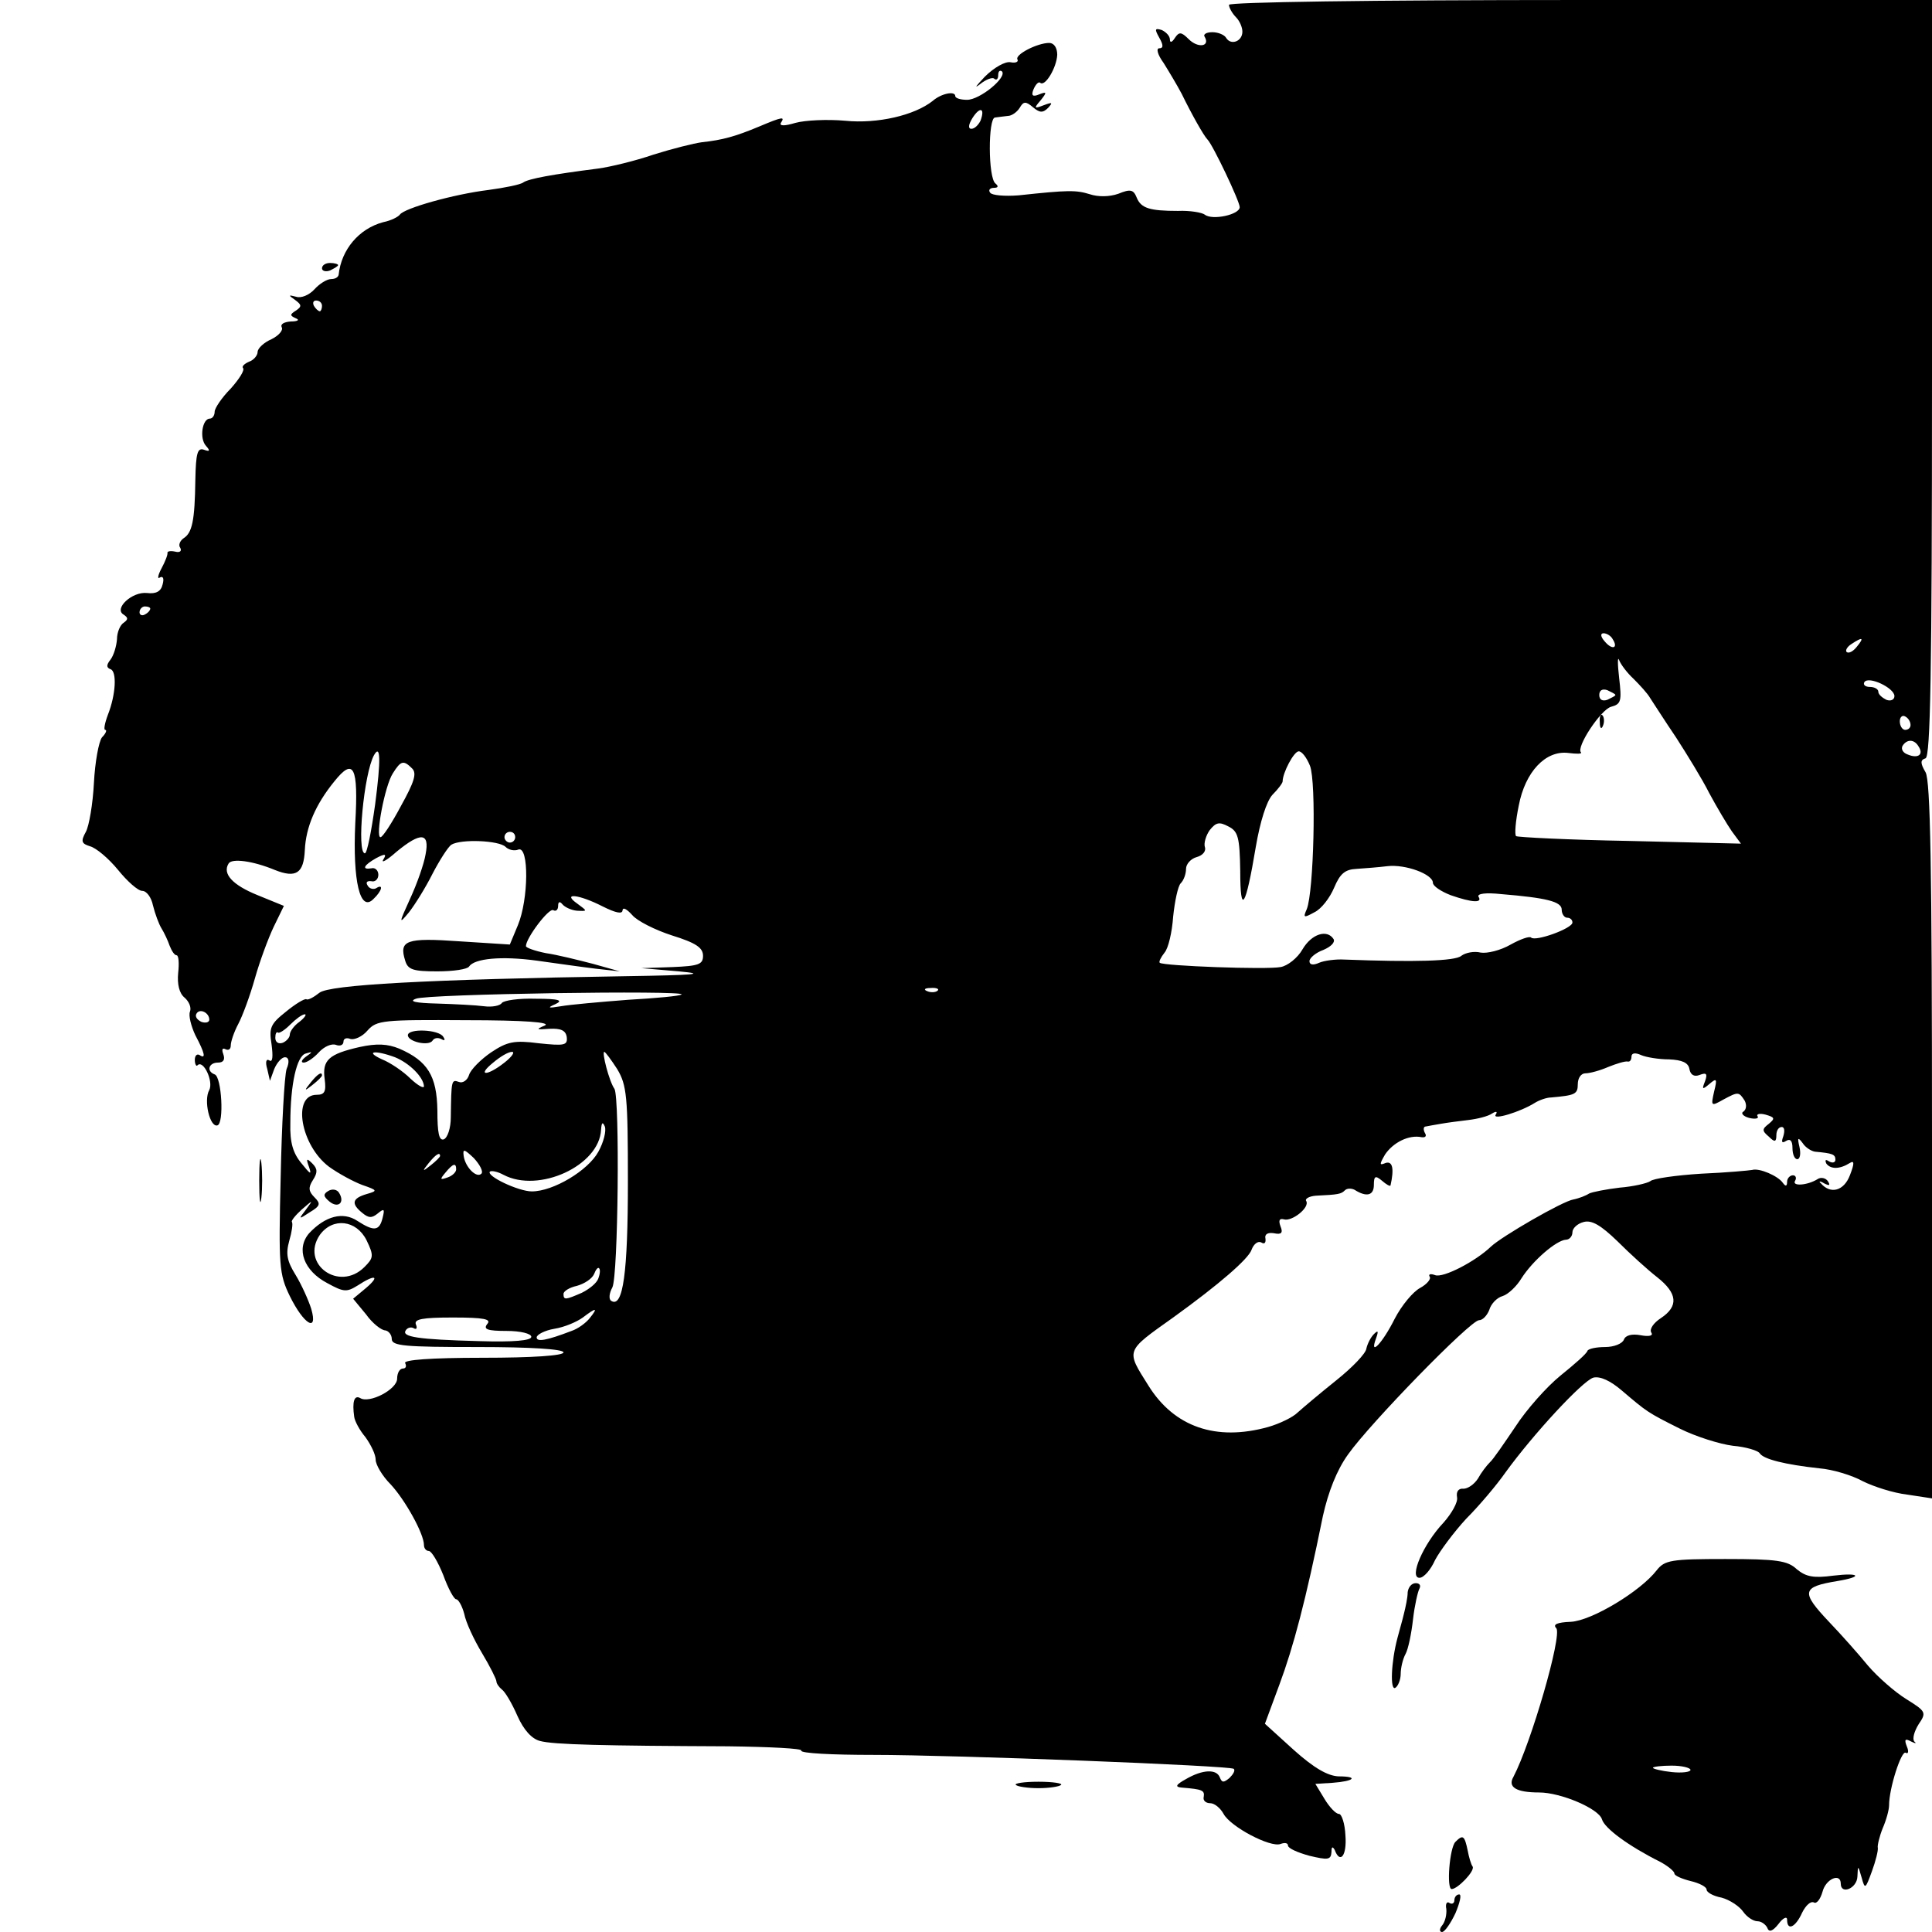
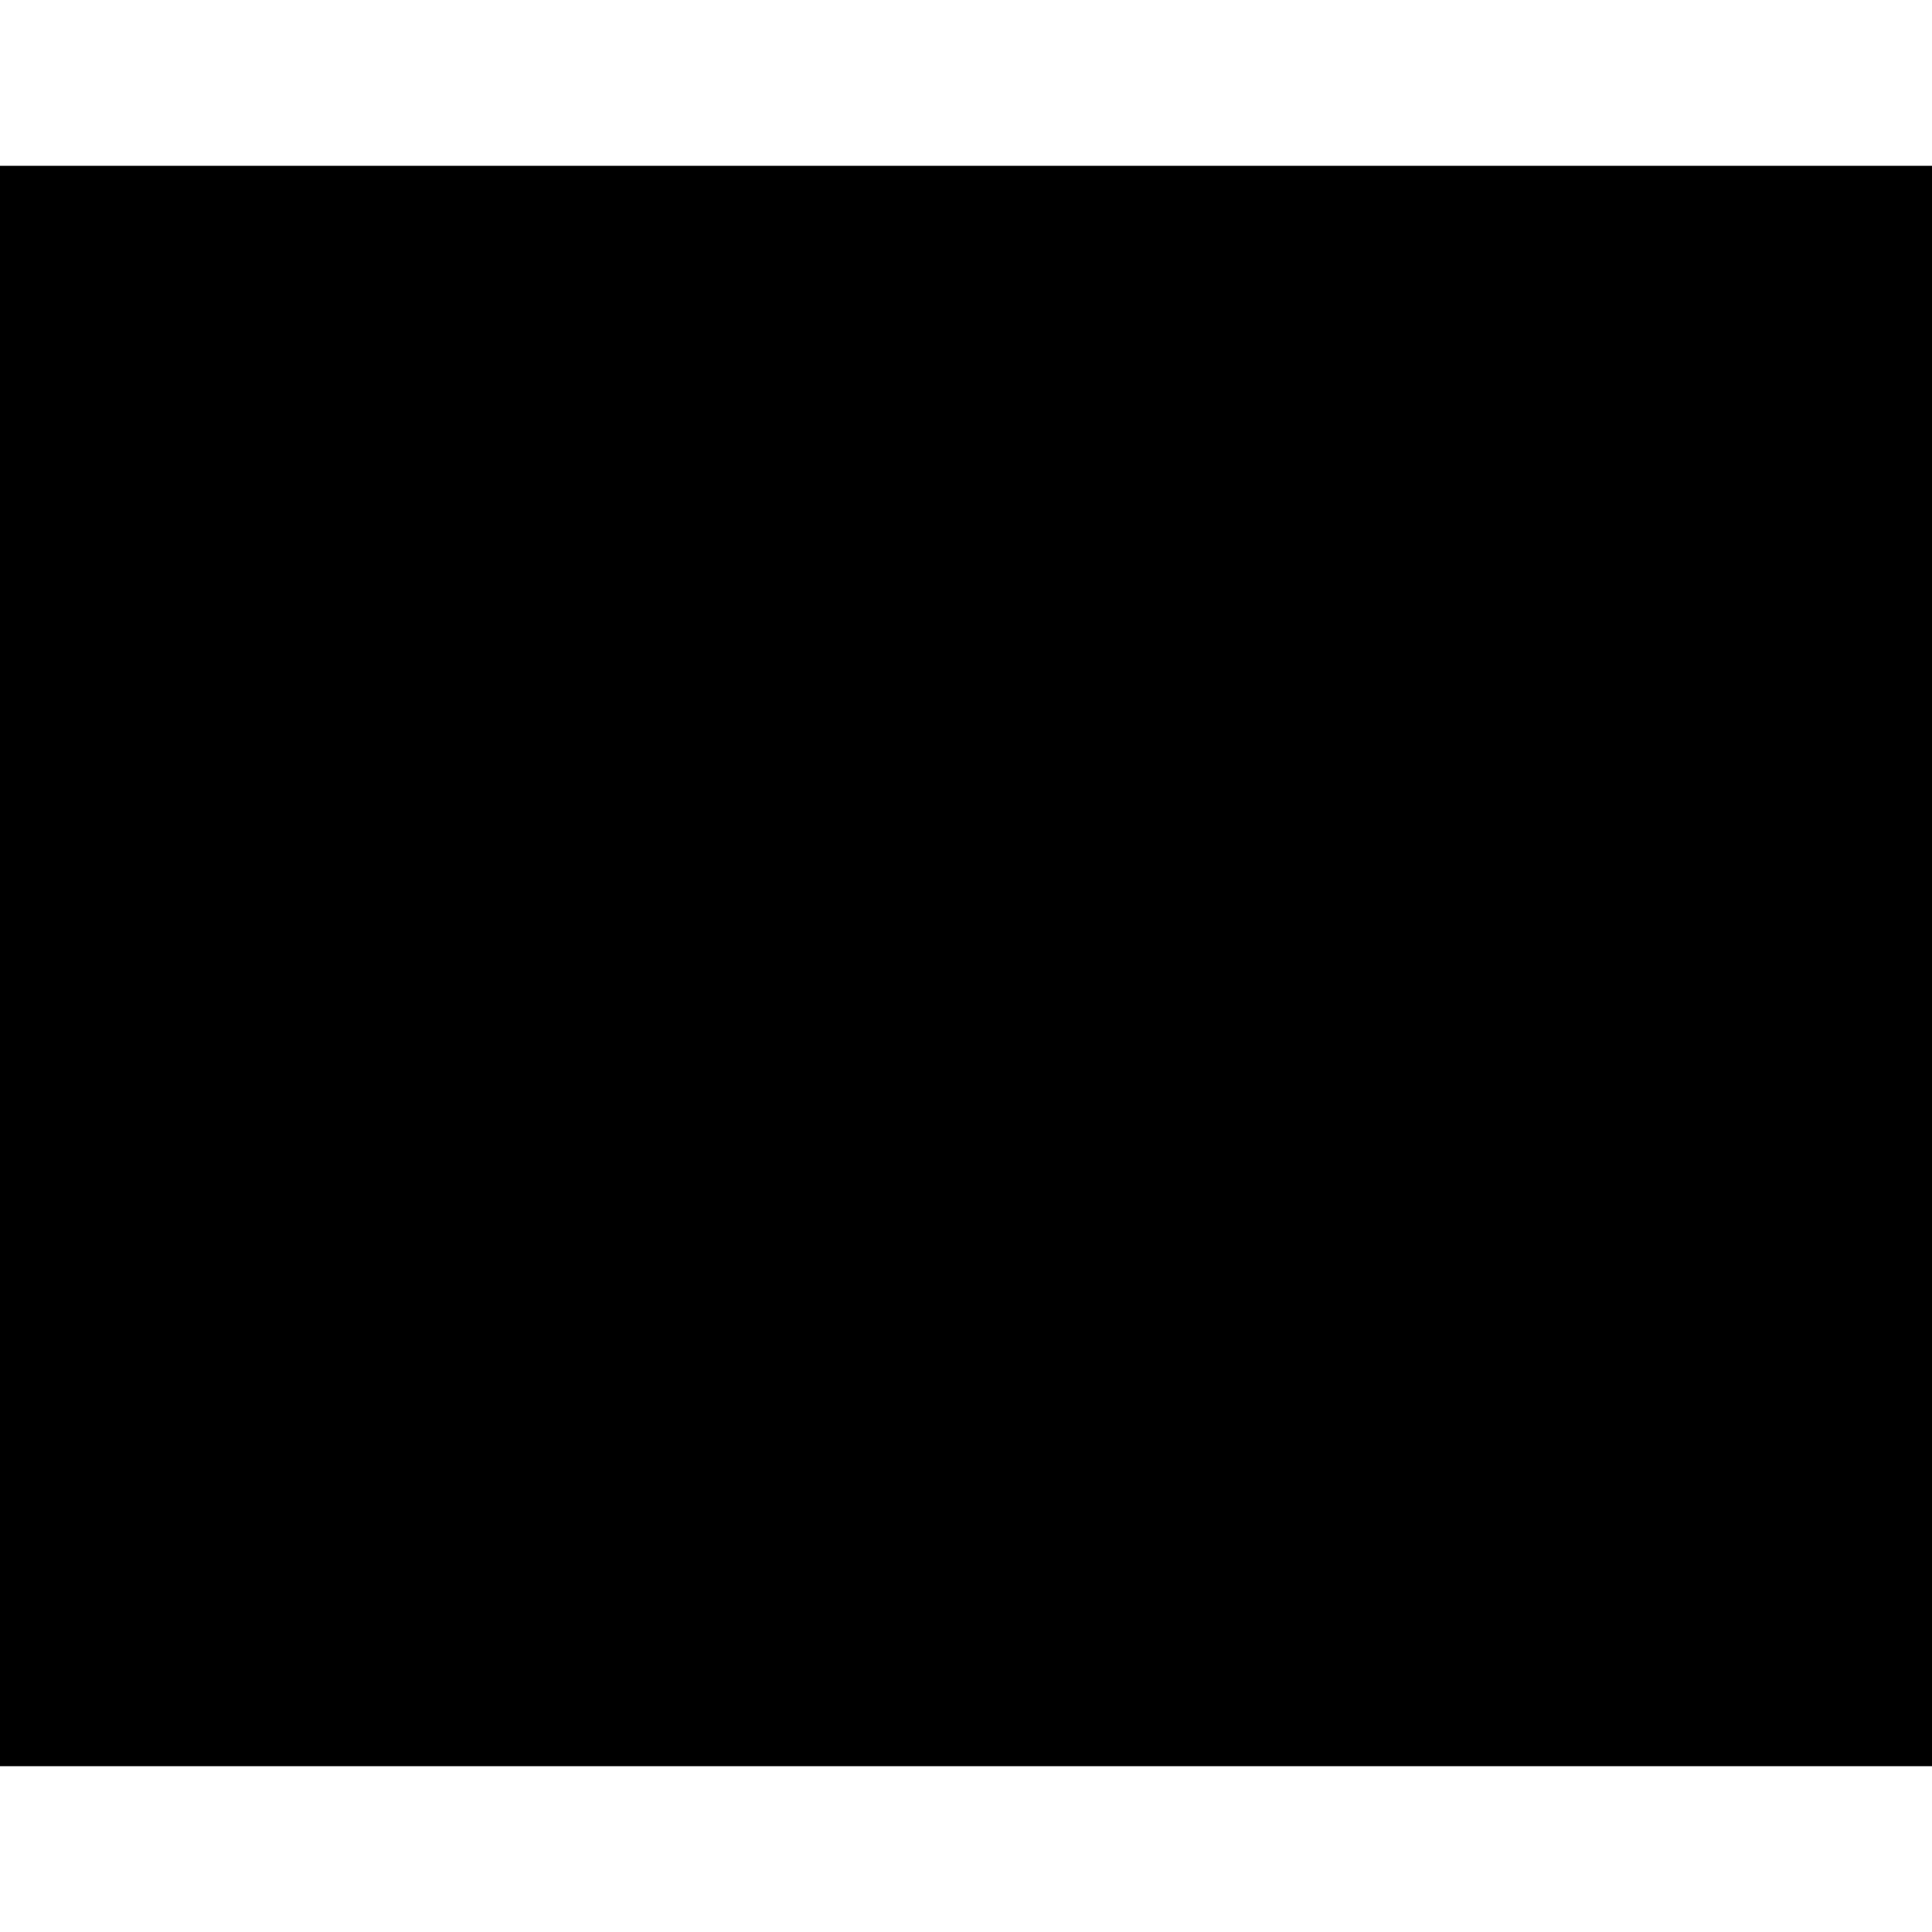
- <svg xmlns="http://www.w3.org/2000/svg" version="1.0" width="360pt" height="360pt" viewBox="0 0 360 360" preserveAspectRatio="xMidYMid meet">
-   <g transform="translate(0,360) scale(0.1,-0.1)" fill="#000000" stroke="none">
-     <path d="M2290 3591 c0 -5 6 -16 13 -23 7 -7 12 -19 12 -27 0 -18 -21 -26 -30 -12 -3 6 -15 11 -26 11 -11 0 -18 -4 -14 -9 10 -18 -13 -21 -30 -4 -14 14 -18 14 -26 2 -5 -8 -9 -9 -9 -3 0 7 -7 14 -15 18 -13 4 -14 2 -5 -14 8 -14 8 -20 0 -20 -6 0 -3 -12 8 -27 10 -16 25 -41 34 -58 18 -37 41 -78 48 -85 10 -10 60 -115 60 -126 0 -14 -51 -25 -65 -14 -5 4 -28 8 -50 7 -53 0 -69 5 -77 25 -6 15 -12 16 -34 7 -17 -6 -38 -6 -53 -1 -26 8 -40 8 -133 -2 -26 -2 -50 0 -53 5 -4 5 0 9 7 9 8 0 9 3 3 8 -14 10 -14 122 -1 123 6 1 17 2 24 3 7 0 17 7 22 15 7 12 11 13 25 1 12 -10 18 -11 28 -1 9 10 8 11 -8 5 -18 -7 -19 -6 -6 9 12 15 12 17 -3 11 -12 -5 -15 -2 -10 10 4 9 9 14 12 12 9 -9 31 28 32 52 0 13 -6 22 -15 22 -22 0 -65 -22 -59 -31 2 -4 -3 -7 -13 -5 -10 2 -31 -10 -48 -27 -16 -17 -21 -23 -9 -14 11 9 24 14 27 10 4 -3 7 0 7 7 0 7 3 10 7 7 10 -11 -41 -53 -65 -53 -12 0 -22 3 -22 7 0 10 -26 5 -42 -9 -34 -27 -103 -43 -163 -37 -33 3 -75 1 -93 -4 -20 -6 -30 -6 -27 0 8 12 4 12 -41 -7 -43 -18 -68 -25 -106 -29 -15 -2 -55 -12 -90 -23 -35 -12 -81 -23 -103 -26 -86 -11 -130 -19 -140 -26 -5 -4 -35 -10 -65 -14 -65 -8 -157 -34 -165 -46 -3 -4 -16 -11 -31 -14 -45 -12 -78 -51 -83 -98 -1 -5 -7 -8 -14 -8 -8 0 -22 -9 -31 -19 -10 -11 -25 -17 -34 -14 -15 4 -15 3 -2 -6 12 -9 13 -12 1 -20 -11 -7 -11 -9 0 -14 8 -3 4 -6 -9 -6 -13 -1 -20 -5 -17 -11 3 -5 -5 -15 -19 -22 -14 -6 -26 -17 -26 -24 0 -6 -7 -15 -16 -18 -9 -4 -14 -9 -11 -12 3 -4 -7 -20 -23 -38 -17 -17 -30 -37 -30 -43 0 -7 -4 -13 -9 -13 -14 0 -20 -37 -7 -51 8 -9 7 -11 -4 -7 -12 4 -15 -6 -16 -56 -1 -77 -6 -99 -22 -109 -7 -5 -10 -13 -6 -18 3 -6 -1 -9 -9 -7 -9 2 -15 1 -15 -2 1 -3 -4 -16 -11 -29 -7 -13 -8 -21 -3 -17 6 3 8 -2 5 -13 -3 -13 -12 -18 -29 -16 -28 3 -62 -29 -44 -40 9 -6 9 -9 1 -15 -7 -4 -13 -18 -13 -31 -1 -13 -6 -30 -12 -38 -8 -10 -8 -15 0 -18 12 -4 10 -47 -5 -85 -6 -16 -8 -28 -5 -28 4 0 1 -7 -6 -14 -6 -8 -13 -46 -15 -85 -2 -39 -9 -80 -15 -91 -10 -18 -8 -22 8 -27 11 -3 34 -22 52 -44 17 -21 37 -39 45 -39 8 0 17 -12 20 -27 4 -16 11 -35 16 -43 5 -8 12 -23 15 -32 4 -10 9 -18 13 -18 4 0 5 -15 3 -33 -2 -21 2 -38 12 -46 8 -7 13 -18 10 -26 -3 -7 2 -27 10 -44 18 -34 20 -45 8 -37 -5 3 -9 -1 -9 -9 0 -8 3 -13 5 -10 11 11 30 -30 22 -46 -11 -19 1 -70 15 -66 13 3 8 91 -5 95 -16 6 -11 22 6 22 10 0 14 5 10 16 -3 8 -2 12 4 9 6 -3 10 0 10 7 0 7 6 25 14 40 8 15 22 53 31 85 9 32 25 75 35 96 l19 39 -49 20 c-47 19 -66 40 -54 59 6 10 45 5 86 -12 40 -16 54 -6 56 37 2 43 20 85 55 128 36 45 45 28 39 -78 -5 -108 9 -167 34 -141 16 15 19 29 5 20 -5 -3 -13 -1 -16 5 -4 6 -1 9 7 8 7 -2 13 4 13 12 0 8 -6 14 -13 12 -19 -3 -14 6 9 19 17 9 20 8 13 -3 -4 -7 7 -1 25 15 45 37 62 36 54 -5 -3 -18 -16 -55 -29 -83 -21 -46 -21 -48 -2 -25 11 14 31 46 44 72 13 25 29 50 35 54 18 11 89 8 101 -4 6 -6 17 -8 24 -5 20 7 19 -93 -1 -141 l-15 -36 -94 6 c-99 7 -113 2 -101 -36 5 -17 15 -20 60 -20 30 0 56 4 59 9 10 15 60 20 126 11 36 -5 85 -12 110 -15 l45 -5 -50 14 c-27 7 -67 17 -88 20 -20 4 -37 10 -37 13 0 15 43 72 51 67 5 -3 9 1 9 8 0 8 3 9 8 3 4 -5 16 -11 27 -12 20 -1 20 -1 1 13 -30 21 2 18 47 -5 24 -12 37 -15 37 -7 1 6 8 2 18 -9 9 -11 43 -28 74 -38 45 -14 58 -23 58 -38 0 -16 -8 -19 -57 -21 l-58 -2 70 -6 c54 -5 30 -7 -100 -9 -370 -6 -552 -16 -570 -31 -10 -8 -21 -14 -24 -12 -3 2 -21 -9 -38 -23 -29 -23 -32 -30 -27 -61 3 -23 2 -34 -4 -30 -6 4 -8 -3 -4 -16 l5 -22 8 22 c5 12 14 22 20 22 7 0 9 -8 3 -22 -4 -13 -9 -103 -11 -201 -4 -165 -3 -181 17 -222 26 -53 53 -69 40 -24 -5 16 -18 45 -29 63 -16 26 -19 39 -12 64 5 17 7 32 5 35 -2 2 6 12 18 23 22 19 22 19 8 0 -14 -18 -14 -19 7 -5 20 12 21 16 9 28 -11 11 -12 18 -3 32 9 14 9 21 -1 31 -11 11 -12 9 -6 -7 5 -15 2 -13 -14 7 -16 19 -22 39 -21 75 0 73 12 126 29 130 13 4 13 3 0 -6 -8 -6 -10 -11 -4 -11 6 0 19 9 28 19 10 11 24 17 32 14 8 -3 14 0 14 6 0 6 6 8 13 5 7 -2 22 4 32 16 17 19 29 20 184 19 109 0 159 -4 146 -10 -17 -7 -16 -8 9 -6 21 1 30 -3 32 -15 2 -16 -4 -17 -52 -12 -46 6 -59 3 -89 -17 -19 -13 -38 -32 -41 -42 -3 -10 -12 -16 -19 -13 -14 5 -14 3 -15 -66 0 -20 -6 -38 -13 -41 -9 -3 -12 12 -12 54 -1 64 -18 92 -71 115 -22 9 -42 10 -74 3 -57 -13 -70 -24 -65 -60 3 -23 0 -29 -15 -29 -46 0 -30 -94 23 -134 18 -13 46 -28 62 -34 29 -10 29 -11 8 -17 -27 -8 -29 -18 -8 -35 12 -10 18 -10 29 -1 12 10 13 8 9 -8 -6 -25 -16 -26 -47 -6 -27 18 -60 9 -90 -23 -25 -29 -10 -70 34 -93 31 -17 36 -17 57 -4 32 21 42 18 15 -5 l-24 -20 24 -29 c12 -17 29 -30 36 -30 6 -1 12 -8 12 -16 0 -13 24 -15 160 -15 100 0 160 -4 160 -10 0 -6 -57 -10 -151 -10 -97 0 -148 -4 -144 -10 3 -6 1 -10 -4 -10 -6 0 -11 -8 -11 -19 0 -20 -52 -47 -69 -36 -11 6 -15 -7 -11 -35 1 -8 10 -25 21 -38 10 -14 19 -32 19 -42 0 -9 12 -30 28 -46 27 -29 62 -92 62 -113 0 -6 4 -11 9 -11 5 0 17 -20 27 -45 9 -25 20 -45 24 -45 4 0 11 -12 15 -27 3 -16 18 -48 33 -73 15 -25 27 -49 27 -53 0 -4 5 -11 10 -15 6 -4 19 -26 29 -49 12 -27 27 -43 42 -47 25 -7 120 -9 351 -10 77 -1 139 -4 136 -8 -2 -5 58 -8 134 -8 153 0 666 -20 672 -26 3 -3 -1 -10 -8 -17 -11 -9 -14 -9 -18 1 -6 16 -32 15 -63 -3 -20 -11 -21 -15 -7 -16 37 -3 42 -5 40 -17 -2 -7 4 -12 12 -12 8 0 19 -9 25 -20 13 -24 87 -63 106 -56 8 3 14 2 14 -3 0 -5 18 -13 40 -19 34 -8 40 -8 41 7 0 10 2 11 6 4 10 -27 23 -11 20 27 -1 22 -7 40 -12 40 -6 0 -18 13 -27 28 l-17 28 32 2 c41 3 49 12 11 12 -20 1 -45 15 -83 49 l-54 49 27 73 c26 70 49 156 81 314 10 45 26 86 47 115 41 58 228 250 244 250 7 0 15 9 19 19 3 11 14 23 25 26 10 3 26 18 35 33 21 33 65 71 83 72 6 0 12 6 12 14 0 7 9 16 21 19 15 4 32 -6 63 -36 23 -23 56 -53 74 -67 38 -30 40 -54 7 -76 -14 -9 -22 -21 -18 -27 4 -6 -4 -8 -20 -5 -16 3 -28 0 -31 -8 -3 -8 -19 -14 -35 -14 -16 0 -31 -3 -33 -7 -1 -5 -24 -25 -50 -46 -26 -21 -64 -64 -84 -95 -21 -31 -42 -62 -48 -67 -6 -6 -16 -19 -22 -30 -7 -11 -19 -19 -27 -19 -9 1 -14 -5 -12 -16 2 -9 -10 -30 -25 -47 -38 -40 -65 -103 -45 -103 8 0 21 15 29 33 9 17 35 52 58 77 24 24 57 63 73 86 53 73 144 171 164 177 13 3 32 -6 53 -24 47 -40 48 -41 108 -71 30 -15 75 -29 99 -32 24 -2 47 -9 50 -14 7 -11 47 -21 111 -28 25 -2 61 -13 81 -24 20 -10 57 -22 83 -25 l46 -7 0 666 c0 515 -3 671 -12 687 -10 17 -10 23 0 26 9 4 12 155 12 709 l0 704 -655 0 c-396 0 -655 -4 -655 -9z m-463 -216 c-4 -8 -11 -15 -17 -15 -6 0 -6 7 2 20 14 22 24 19 15 -5z m-1227 -345 c0 -5 -2 -10 -4 -10 -3 0 -8 5 -11 10 -3 6 -1 10 4 10 6 0 11 -4 11 -10z m-320 -564 c0 -3 -4 -8 -10 -11 -5 -3 -10 -1 -10 4 0 6 5 11 10 11 6 0 10 -2 10 -4z m2725 -57 c11 -17 -1 -21 -15 -4 -8 9 -8 15 -2 15 6 0 14 -5 17 -11z m455 -14 c-7 -9 -15 -13 -19 -10 -3 3 1 10 9 15 21 14 24 12 10 -5z m-416 -60 c11 -11 26 -27 31 -36 6 -9 27 -42 48 -73 20 -31 49 -78 62 -104 14 -26 33 -58 42 -71 l17 -23 -207 5 c-114 2 -210 7 -212 9 -3 3 -1 28 5 57 12 63 50 103 92 98 16 -2 26 -2 24 1 -10 9 37 80 56 85 19 5 20 11 15 54 -3 26 -3 41 0 33 3 -8 15 -24 27 -35z m486 -32 c0 -7 -7 -10 -15 -7 -8 4 -15 10 -15 15 0 5 -7 9 -16 9 -8 0 -13 4 -10 9 8 12 56 -11 56 -26z m-520 2 c0 -2 -7 -5 -15 -9 -9 -3 -15 0 -15 9 0 9 6 12 15 9 8 -4 15 -7 15 -9z m550 -56 c0 -5 -4 -9 -10 -9 -5 0 -10 7 -10 16 0 8 5 12 10 9 6 -3 10 -10 10 -16z m15 -40 c10 -15 -1 -23 -20 -15 -9 3 -13 10 -10 16 8 13 22 13 30 -1z m-2876 -108 c-7 -50 -15 -91 -19 -91 -16 0 -2 149 17 183 12 21 13 -8 2 -92z m1742 72 c12 -31 7 -235 -6 -267 -7 -16 -6 -17 14 -6 13 6 29 27 37 46 11 26 20 34 42 35 15 1 41 3 57 5 34 4 85 -15 85 -31 0 -6 15 -16 33 -23 40 -14 60 -15 52 -3 -3 6 14 8 42 5 85 -7 113 -14 113 -29 0 -8 5 -15 10 -15 6 0 10 -4 10 -9 0 -11 -69 -36 -77 -28 -3 3 -20 -3 -38 -13 -19 -11 -44 -17 -56 -15 -12 3 -28 0 -36 -6 -11 -10 -88 -12 -218 -7 -16 1 -38 -2 -47 -6 -11 -5 -18 -4 -18 3 0 6 12 16 26 21 14 6 22 14 19 20 -12 19 -41 10 -58 -19 -9 -16 -28 -31 -41 -33 -26 -5 -218 2 -225 8 -2 2 2 10 9 19 7 8 14 38 16 67 3 29 9 57 14 62 6 6 10 18 10 27 0 9 9 19 20 22 11 3 18 11 15 19 -2 7 2 21 9 31 12 15 18 16 35 7 18 -9 21 -20 22 -83 0 -84 10 -69 29 45 8 47 20 85 31 97 11 11 19 22 19 25 0 16 21 56 30 56 6 0 15 -12 21 -27z m-1673 -5 c9 -9 4 -25 -21 -70 -17 -32 -34 -58 -38 -58 -10 0 8 96 23 119 15 24 20 25 36 9z m192 -128 c0 -5 -4 -10 -10 -10 -5 0 -10 5 -10 10 0 6 5 10 10 10 6 0 10 -4 10 -10z m787 -286 c-3 -3 -12 -4 -19 -1 -8 3 -5 6 6 6 11 1 17 -2 13 -5z m-477 -7 c-3 -3 -48 -7 -100 -10 -52 -4 -108 -9 -125 -12 -24 -4 -26 -3 -10 4 15 7 7 10 -37 10 -31 1 -59 -3 -63 -8 -3 -5 -18 -8 -33 -6 -15 2 -54 4 -87 5 -41 1 -54 4 -40 9 20 9 503 16 495 8z m-880 -47 c0 -5 -7 -7 -15 -4 -8 4 -12 10 -9 15 6 11 24 2 24 -11z m168 -4 c-10 -7 -18 -18 -18 -24 0 -5 -6 -12 -13 -15 -8 -3 -14 1 -14 9 0 8 2 12 5 10 2 -2 12 4 23 15 10 10 22 19 27 19 4 0 -1 -7 -10 -14z m178 -66 c27 -11 53 -37 54 -54 0 -5 -11 1 -25 14 -14 14 -38 30 -53 36 -33 15 -14 18 24 4z m204 -10 c-33 -26 -52 -25 -21 0 13 11 28 20 35 20 6 0 0 -9 -14 -20z m210 -12 c18 -30 20 -51 20 -210 0 -169 -9 -236 -31 -222 -5 3 -4 14 2 25 11 21 14 352 4 370 -10 14 -24 69 -19 69 2 0 13 -15 24 -32z m1960 18 c24 -1 36 -6 38 -18 2 -11 9 -15 19 -11 13 5 15 2 10 -12 -6 -15 -5 -16 8 -5 14 12 15 10 9 -14 -6 -27 -6 -28 17 -15 28 15 29 15 40 -2 4 -8 3 -16 -2 -20 -6 -3 -1 -9 10 -12 12 -3 19 -1 16 3 -3 4 4 6 15 3 17 -5 18 -7 6 -17 -13 -10 -13 -13 0 -24 11 -11 14 -10 14 3 0 8 4 15 10 15 5 0 6 -7 3 -17 -4 -11 -3 -14 5 -9 8 5 12 0 12 -13 0 -12 4 -21 9 -21 5 0 7 10 4 23 -4 17 -3 19 6 7 5 -8 16 -15 23 -16 33 -3 38 -5 38 -15 0 -5 -5 -7 -12 -3 -6 4 -8 3 -5 -4 8 -11 25 -11 44 1 8 5 9 0 0 -23 -11 -29 -36 -36 -54 -15 -5 4 -2 5 6 0 10 -5 12 -4 7 4 -4 6 -13 8 -19 4 -19 -12 -49 -14 -42 -3 3 5 1 10 -4 10 -6 0 -11 -6 -11 -12 0 -9 -3 -9 -8 -2 -9 13 -44 28 -57 24 -5 -1 -48 -5 -95 -7 -47 -3 -90 -9 -95 -14 -6 -4 -32 -10 -57 -12 -25 -3 -51 -8 -57 -11 -6 -4 -19 -9 -29 -11 -20 -3 -134 -69 -154 -88 -28 -27 -89 -59 -104 -53 -8 3 -13 2 -10 -3 3 -4 -5 -14 -18 -21 -13 -7 -34 -32 -47 -57 -23 -46 -48 -72 -35 -37 5 14 4 16 -4 8 -6 -6 -12 -18 -14 -27 -1 -9 -26 -35 -56 -59 -30 -24 -62 -51 -72 -60 -9 -9 -34 -21 -55 -27 -97 -27 -175 0 -223 77 -42 67 -44 63 46 127 86 62 140 109 146 126 4 11 12 17 18 14 6 -4 9 -1 8 7 -2 8 4 12 16 10 14 -3 17 1 12 13 -4 11 -2 15 6 13 15 -5 49 22 42 34 -3 4 5 9 18 10 42 2 47 3 54 10 4 4 12 4 18 1 22 -14 36 -11 36 9 0 17 3 18 15 8 8 -7 15 -11 16 -9 7 31 4 46 -9 42 -12 -5 -12 -3 -1 16 15 22 44 37 68 32 7 -1 10 2 6 8 -3 6 -3 12 2 12 4 1 17 3 28 5 11 2 34 5 51 7 17 2 37 7 44 12 8 5 11 4 7 -2 -7 -11 46 5 73 22 8 5 22 10 30 10 45 4 50 6 50 25 0 11 6 20 14 20 8 0 27 5 43 12 15 6 31 11 36 10 4 -1 7 3 7 9 0 7 7 8 18 3 9 -4 33 -8 52 -8z m-1995 -172 c-19 -35 -84 -74 -124 -74 -25 0 -86 29 -78 37 3 2 14 0 25 -6 66 -35 179 17 182 84 1 14 3 15 7 6 3 -8 -2 -29 -12 -47z m-218 -41 c-9 -9 -30 12 -33 33 -2 14 1 13 19 -4 11 -12 18 -25 14 -29z m-77 33 c0 -2 -8 -10 -17 -17 -16 -13 -17 -12 -4 4 13 16 21 21 21 13z m30 -25 c0 -5 -7 -12 -16 -15 -14 -5 -15 -4 -4 9 14 17 20 19 20 6z m-167 -132 c14 -29 13 -33 -4 -50 -47 -47 -120 6 -83 60 24 33 68 28 87 -10z m432 -71 c-3 -9 -17 -20 -31 -27 -30 -13 -34 -14 -34 -2 0 5 11 12 25 15 14 4 28 13 32 22 3 8 7 13 9 11 3 -2 2 -11 -1 -19z m-16 -74 c-7 -9 -22 -20 -34 -24 -47 -18 -65 -21 -65 -12 0 5 15 13 33 16 19 3 42 13 53 21 25 19 29 19 13 -1z m-191 -11 c-8 -10 0 -13 36 -13 26 0 46 -5 46 -11 0 -7 -33 -10 -97 -8 -115 3 -145 8 -137 20 3 5 10 7 15 4 5 -3 7 0 4 7 -4 10 12 13 69 13 58 0 72 -3 64 -12z" />
-     <path d="M2981 2254 c0 -11 3 -14 6 -6 3 7 2 16 -1 19 -3 4 -6 -2 -5 -13z" />
-     <path d="M600 3100 c0 -5 7 -7 15 -4 8 4 15 8 15 10 0 2 -7 4 -15 4 -8 0 -15 -4 -15 -10z" />
-     <path d="M760 1671 c0 -12 39 -21 46 -10 3 5 10 6 16 3 7 -4 8 -2 4 4 -8 14 -66 16 -66 3z" />
-     <path d="M579 1583 c-13 -16 -12 -17 4 -4 9 7 17 15 17 17 0 8 -8 3 -21 -13z" />
-     <path d="M483 1400 c0 -36 2 -50 4 -32 2 17 2 47 0 65 -2 17 -4 3 -4 -33z" />
-     <path d="M612 1381 c-10 -6 -10 -10 2 -20 16 -13 29 -2 18 16 -4 7 -13 8 -20 4z" />
-     <path d="M3087 674 c-30 -39 -121 -94 -160 -96 -26 -1 -34 -5 -27 -12 11 -14 -47 -214 -80 -277 -11 -19 5 -29 48 -29 40 0 111 -30 117 -50 5 -17 50 -50 108 -79 15 -8 27 -18 27 -22 0 -4 14 -10 30 -14 17 -4 30 -11 30 -16 0 -5 12 -12 28 -15 15 -4 33 -16 40 -26 7 -10 19 -18 27 -18 7 0 15 -6 18 -12 3 -9 10 -7 21 7 8 11 16 15 16 8 0 -22 16 -14 28 13 7 14 16 22 22 19 5 -3 12 6 16 20 6 24 34 36 34 15 0 -21 30 -9 31 13 1 22 1 22 8 -2 6 -22 7 -21 19 12 7 19 12 39 11 44 -1 4 3 21 9 36 7 16 12 35 12 43 0 32 23 103 31 98 5 -3 6 3 2 12 -5 13 -3 15 8 9 8 -4 11 -4 6 0 -4 5 0 19 8 32 15 22 14 24 -23 47 -21 13 -53 41 -71 62 -18 22 -50 58 -72 81 -54 57 -52 66 15 77 48 8 42 16 -8 10 -37 -5 -51 -2 -68 12 -17 16 -37 19 -133 19 -101 0 -113 -2 -128 -21z m63 -372 c0 -4 -16 -6 -35 -4 -19 2 -35 6 -35 8 0 2 16 4 35 4 19 0 35 -4 35 -8z" />
-     <path d="M2623 633 c0 -10 -4 -28 -7 -40 -3 -13 -9 -33 -12 -45 -12 -45 -14 -99 -4 -93 5 3 10 15 10 26 0 11 4 28 9 37 5 9 11 38 14 65 3 26 9 52 12 57 3 6 0 10 -7 10 -8 0 -14 -8 -15 -17z" />
-     <path d="M1893 274 c3 -3 22 -6 42 -6 20 0 39 3 42 6 4 3 -15 6 -42 6 -27 0 -46 -3 -42 -6z" />
-     <path d="M2712 168 c-11 -11 -17 -88 -7 -88 11 0 44 34 39 42 -3 4 -7 18 -9 29 -6 29 -9 31 -23 17z" />
-     <path d="M2710 59 c0 -5 -4 -8 -9 -5 -5 4 -8 -2 -6 -11 1 -10 -2 -24 -8 -31 -5 -6 -5 -12 0 -12 5 0 16 16 25 35 8 19 12 35 7 35 -5 0 -9 -5 -9 -11z" />
+ <svg xmlns="http://www.w3.org/2000/svg" version="1.0" width="268pt" height="268pt" viewBox="0 0 268 268" preserveAspectRatio="xMidYMid meet">
+   <g transform="translate(0,268) scale(0.1,-0.1)" fill="#000000" stroke="none">
+     <path d="M0 1340 l0 -1110 1340 0 1340 0 0 1110 0 1110 -1340 0 -1340 0 0 -1110z" />
  </g>
</svg>
